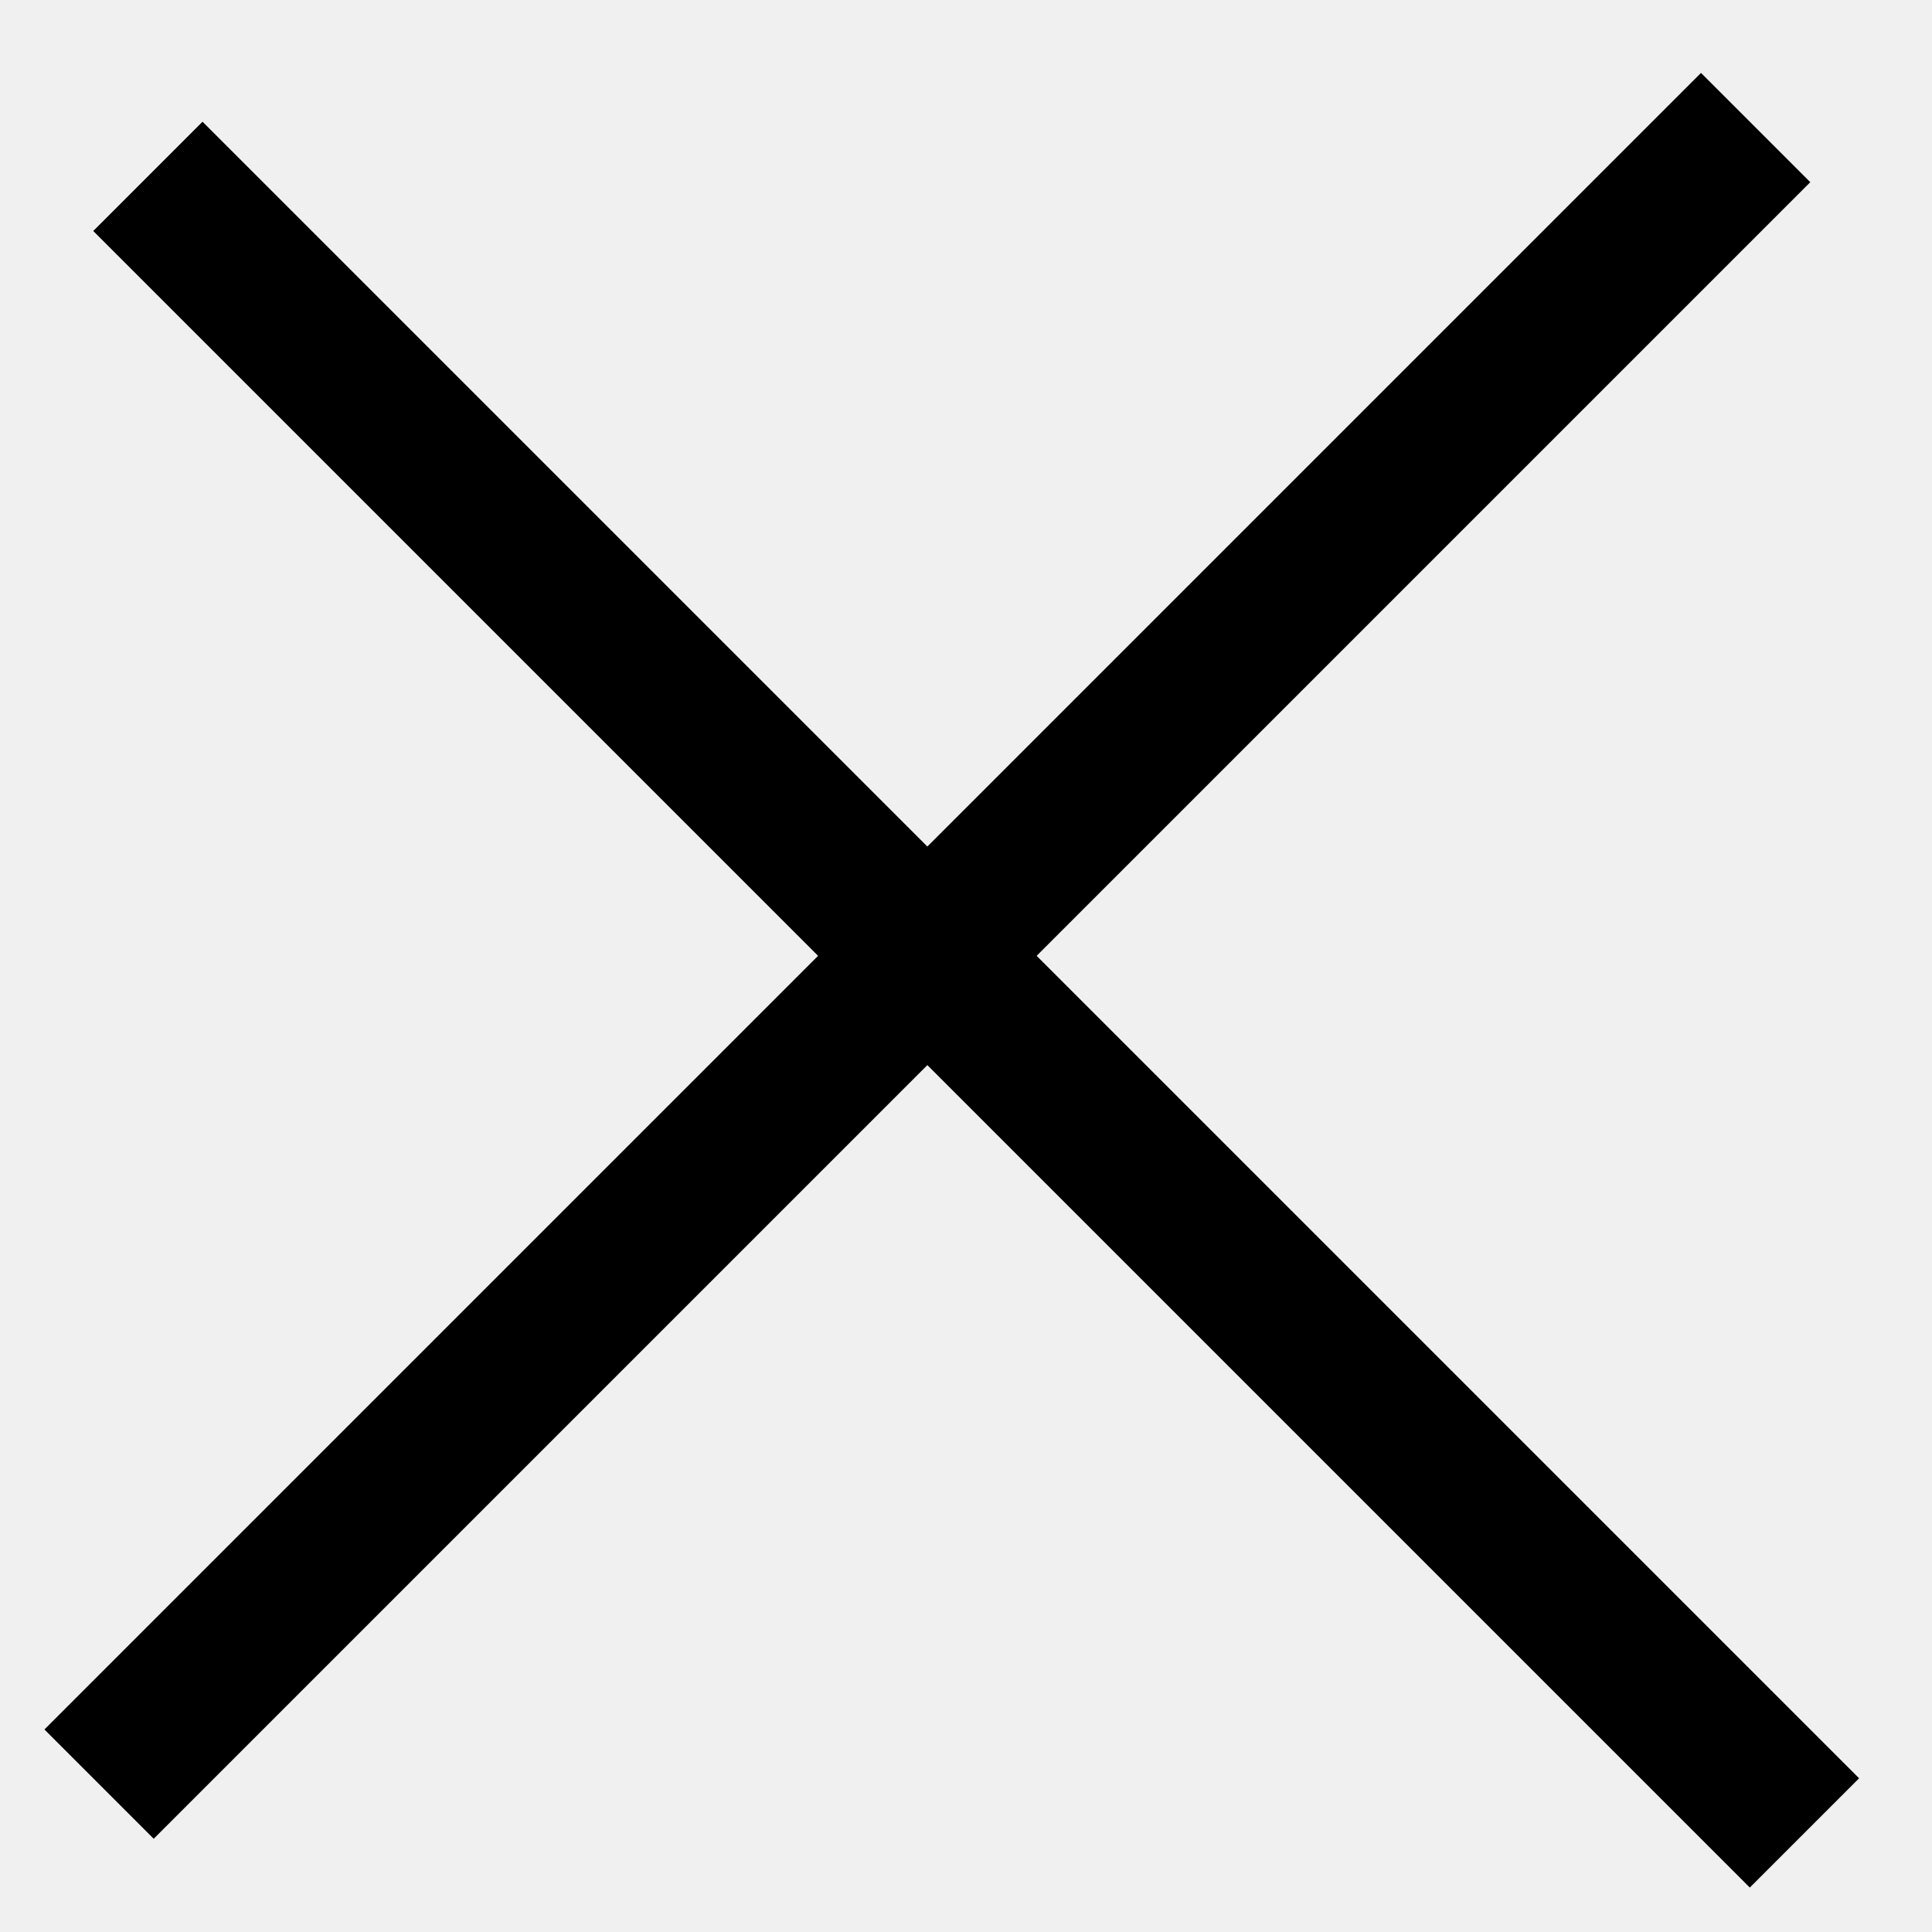
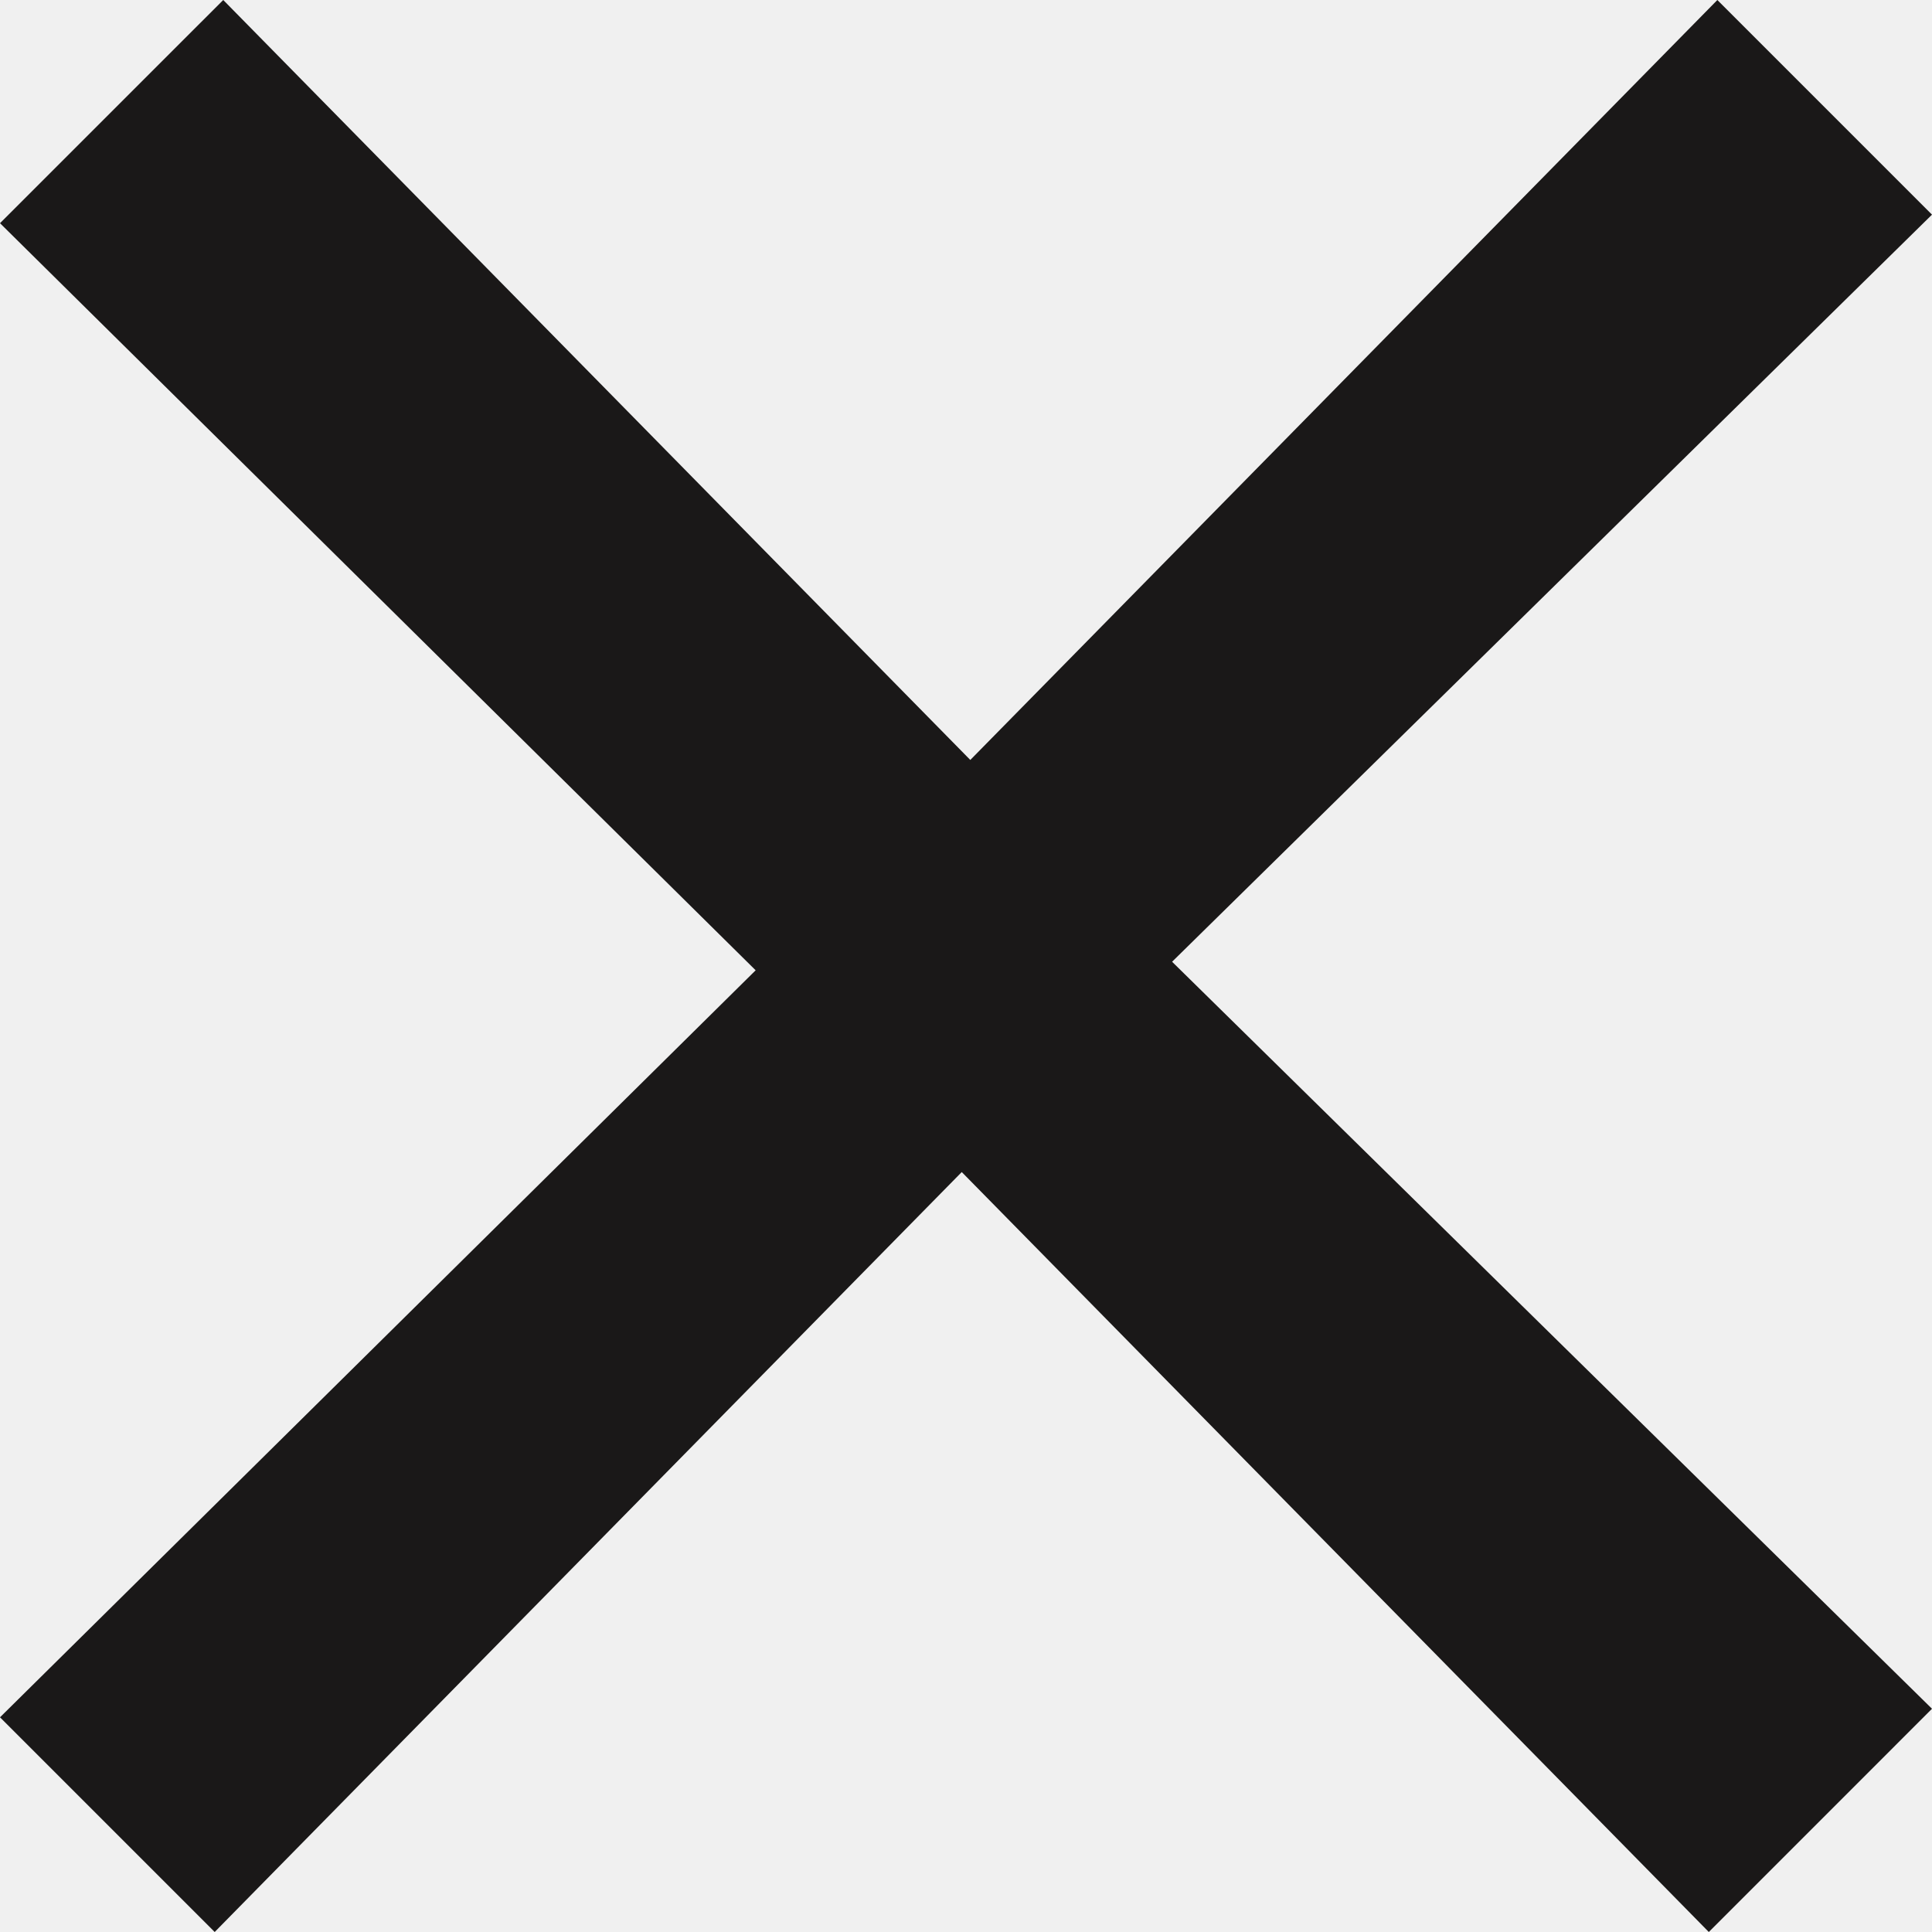
- <svg xmlns="http://www.w3.org/2000/svg" width="25px" height="25px" viewBox="0 0 25 25" version="1.1">
-   <g id="close" stroke="none" stroke-width="1" fill="none" fill-rule="evenodd">
-     <g id="PI---Level-2-ISI-Open" transform="translate(-1314, -27)" stroke="#000000" stroke-width="2">
-       <g id="Group-2-Copy-5" transform="translate(1303, 17)">
-         <g id="Group-5" transform="translate(11, 11)">
-           <line x1="12" y1="-3.789" x2="12" y2="26.526" id="Layer-2" transform="translate(12, 11.36842) rotate(45) translate(-12, -11.36842) " />
-           <line x1="27.789" y1="12" x2="-2.526" y2="12" id="Layer-2" transform="translate(12.63158, 12) rotate(45) translate(-12.63158, -12) " />
-         </g>
-       </g>
-     </g>
+ <svg xmlns="http://www.w3.org/2000/svg" width="40" height="40" viewBox="0 0 40 40" fill="none">
+   <g clip-path="url(#clip0_2_20177)">
+     <path d="M35.556 0L20.089 15.734L4.622 0L0 4.621L15.645 20.089L0 35.555L4.445 40L19.912 24.266L35.379 40L40 35.378L24.267 19.912L40 4.444L35.556 0Z" fill="#1A1818" />
  </g>
+   <defs>
+     <clipPath id="clip0_2_20177">
+       <rect width="40" height="40" fill="white" />
+     </clipPath>
+   </defs>
</svg>
